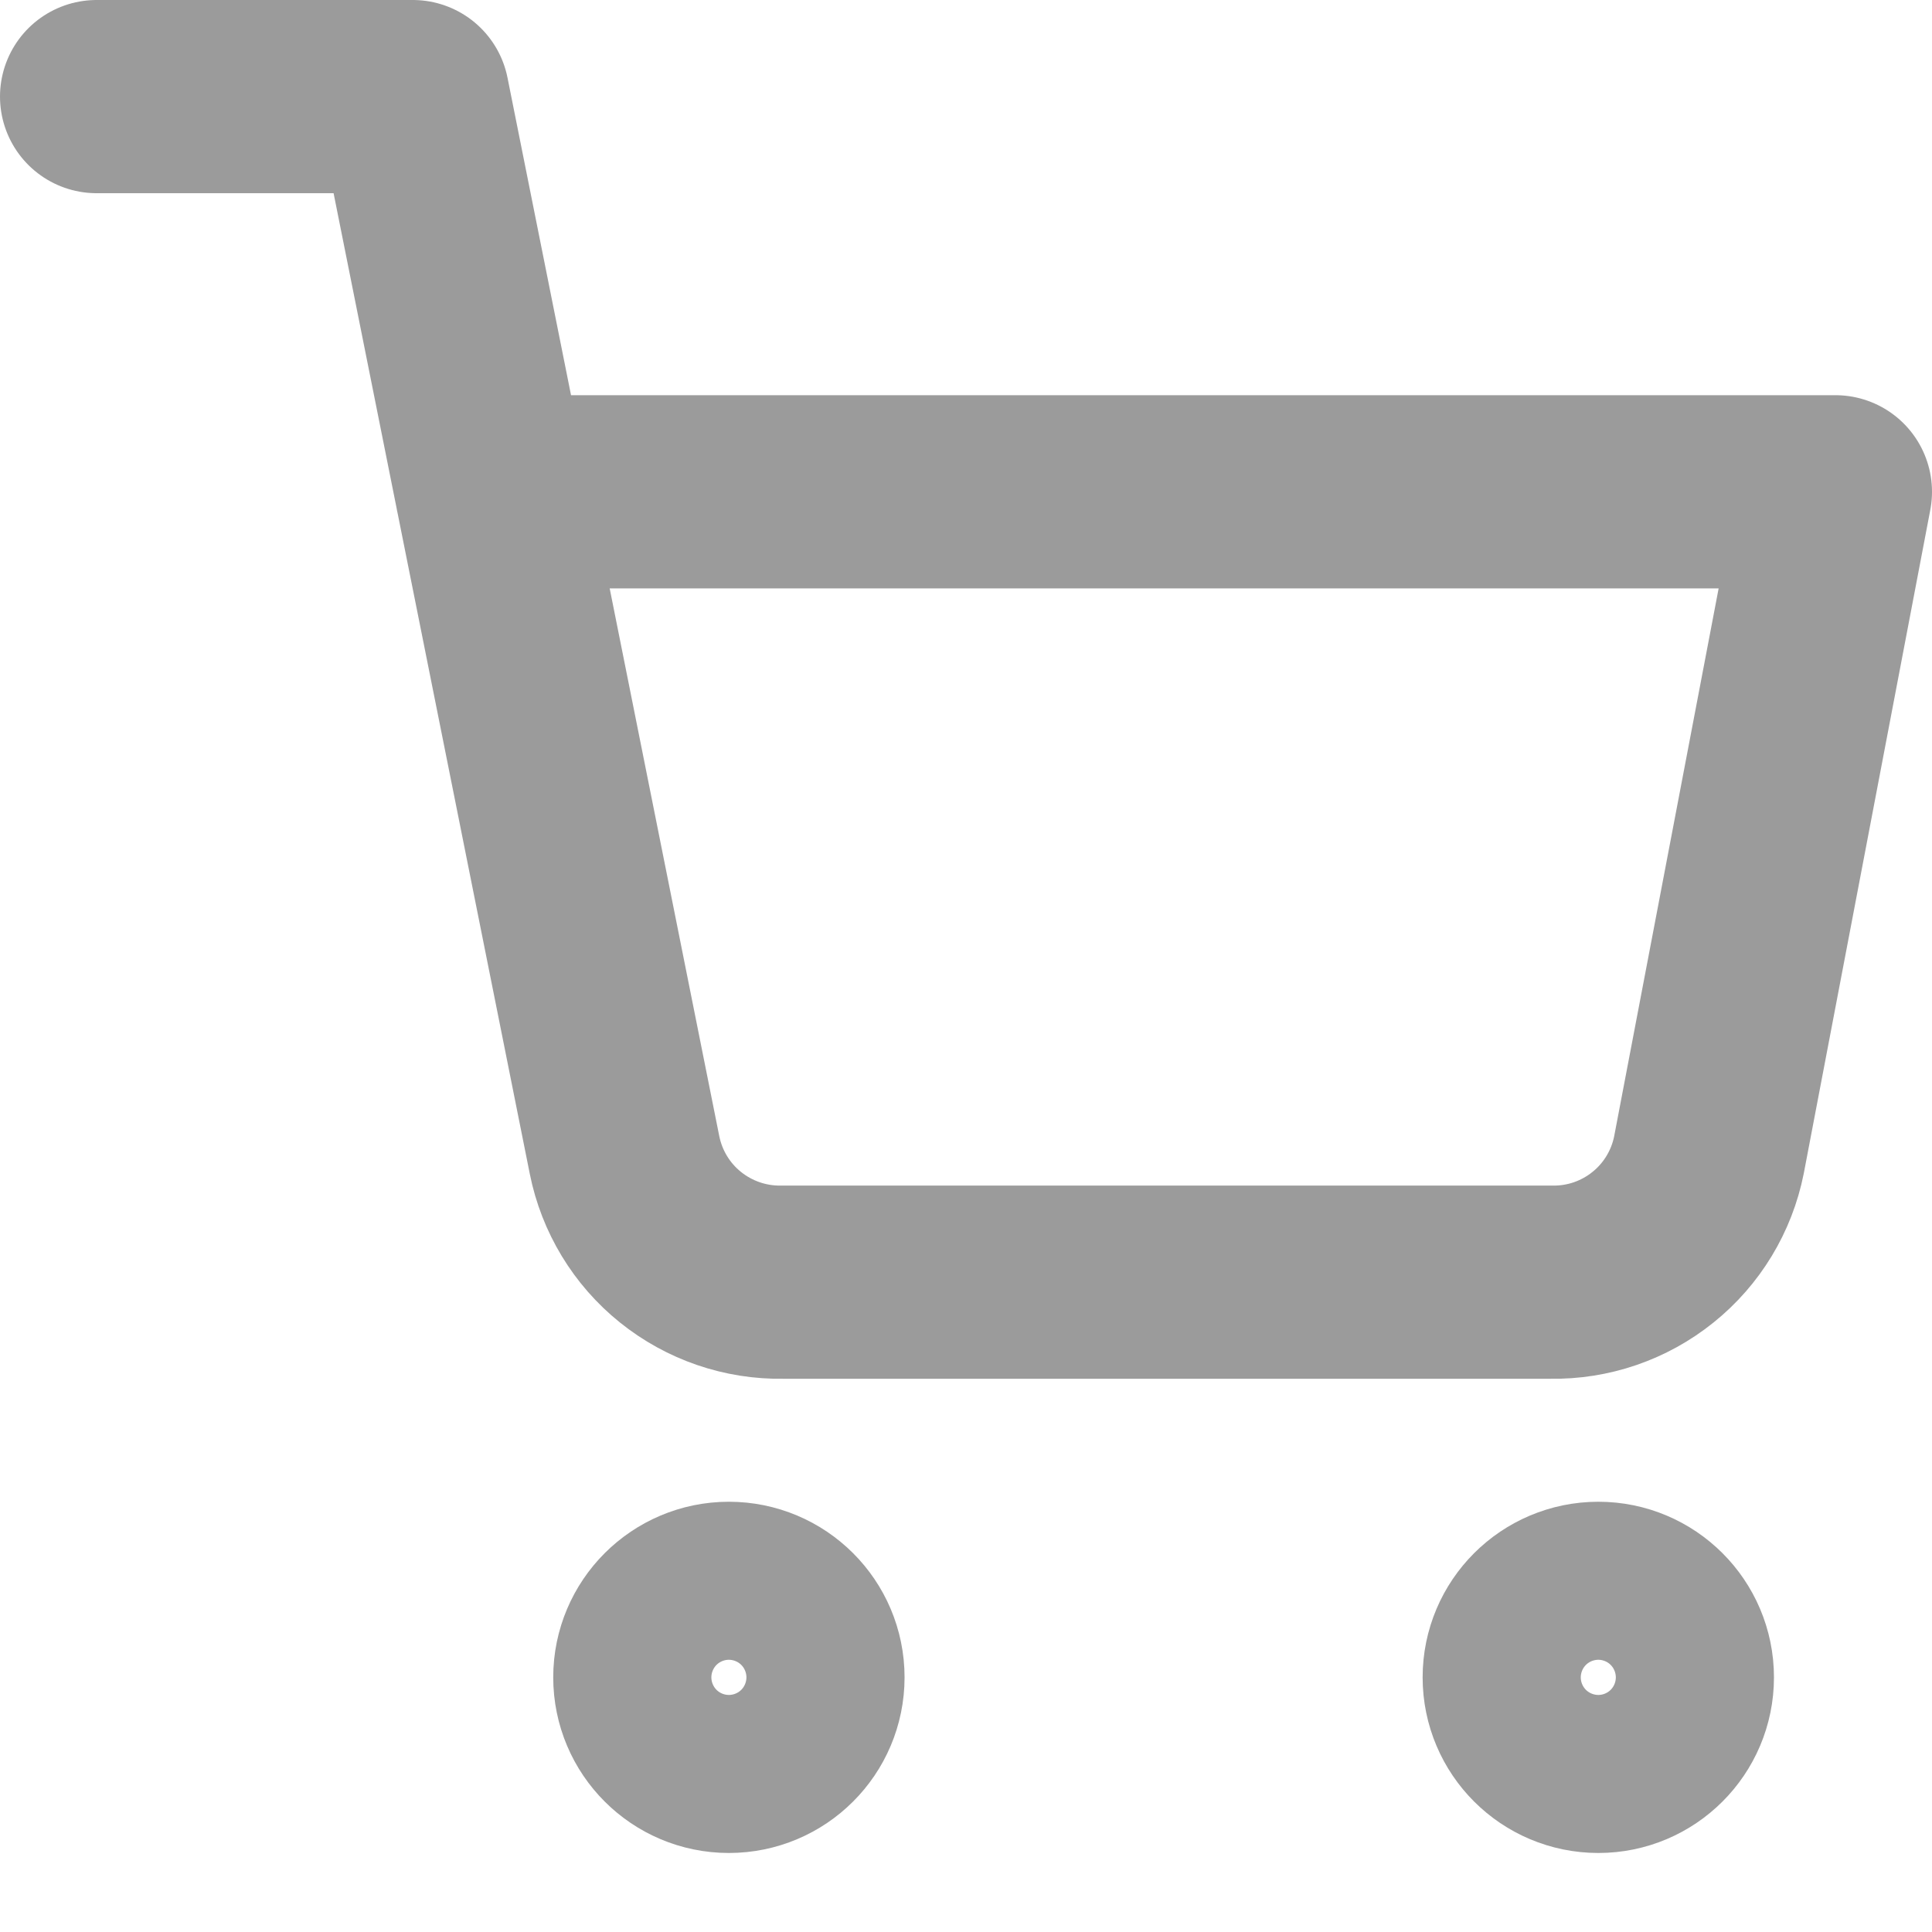
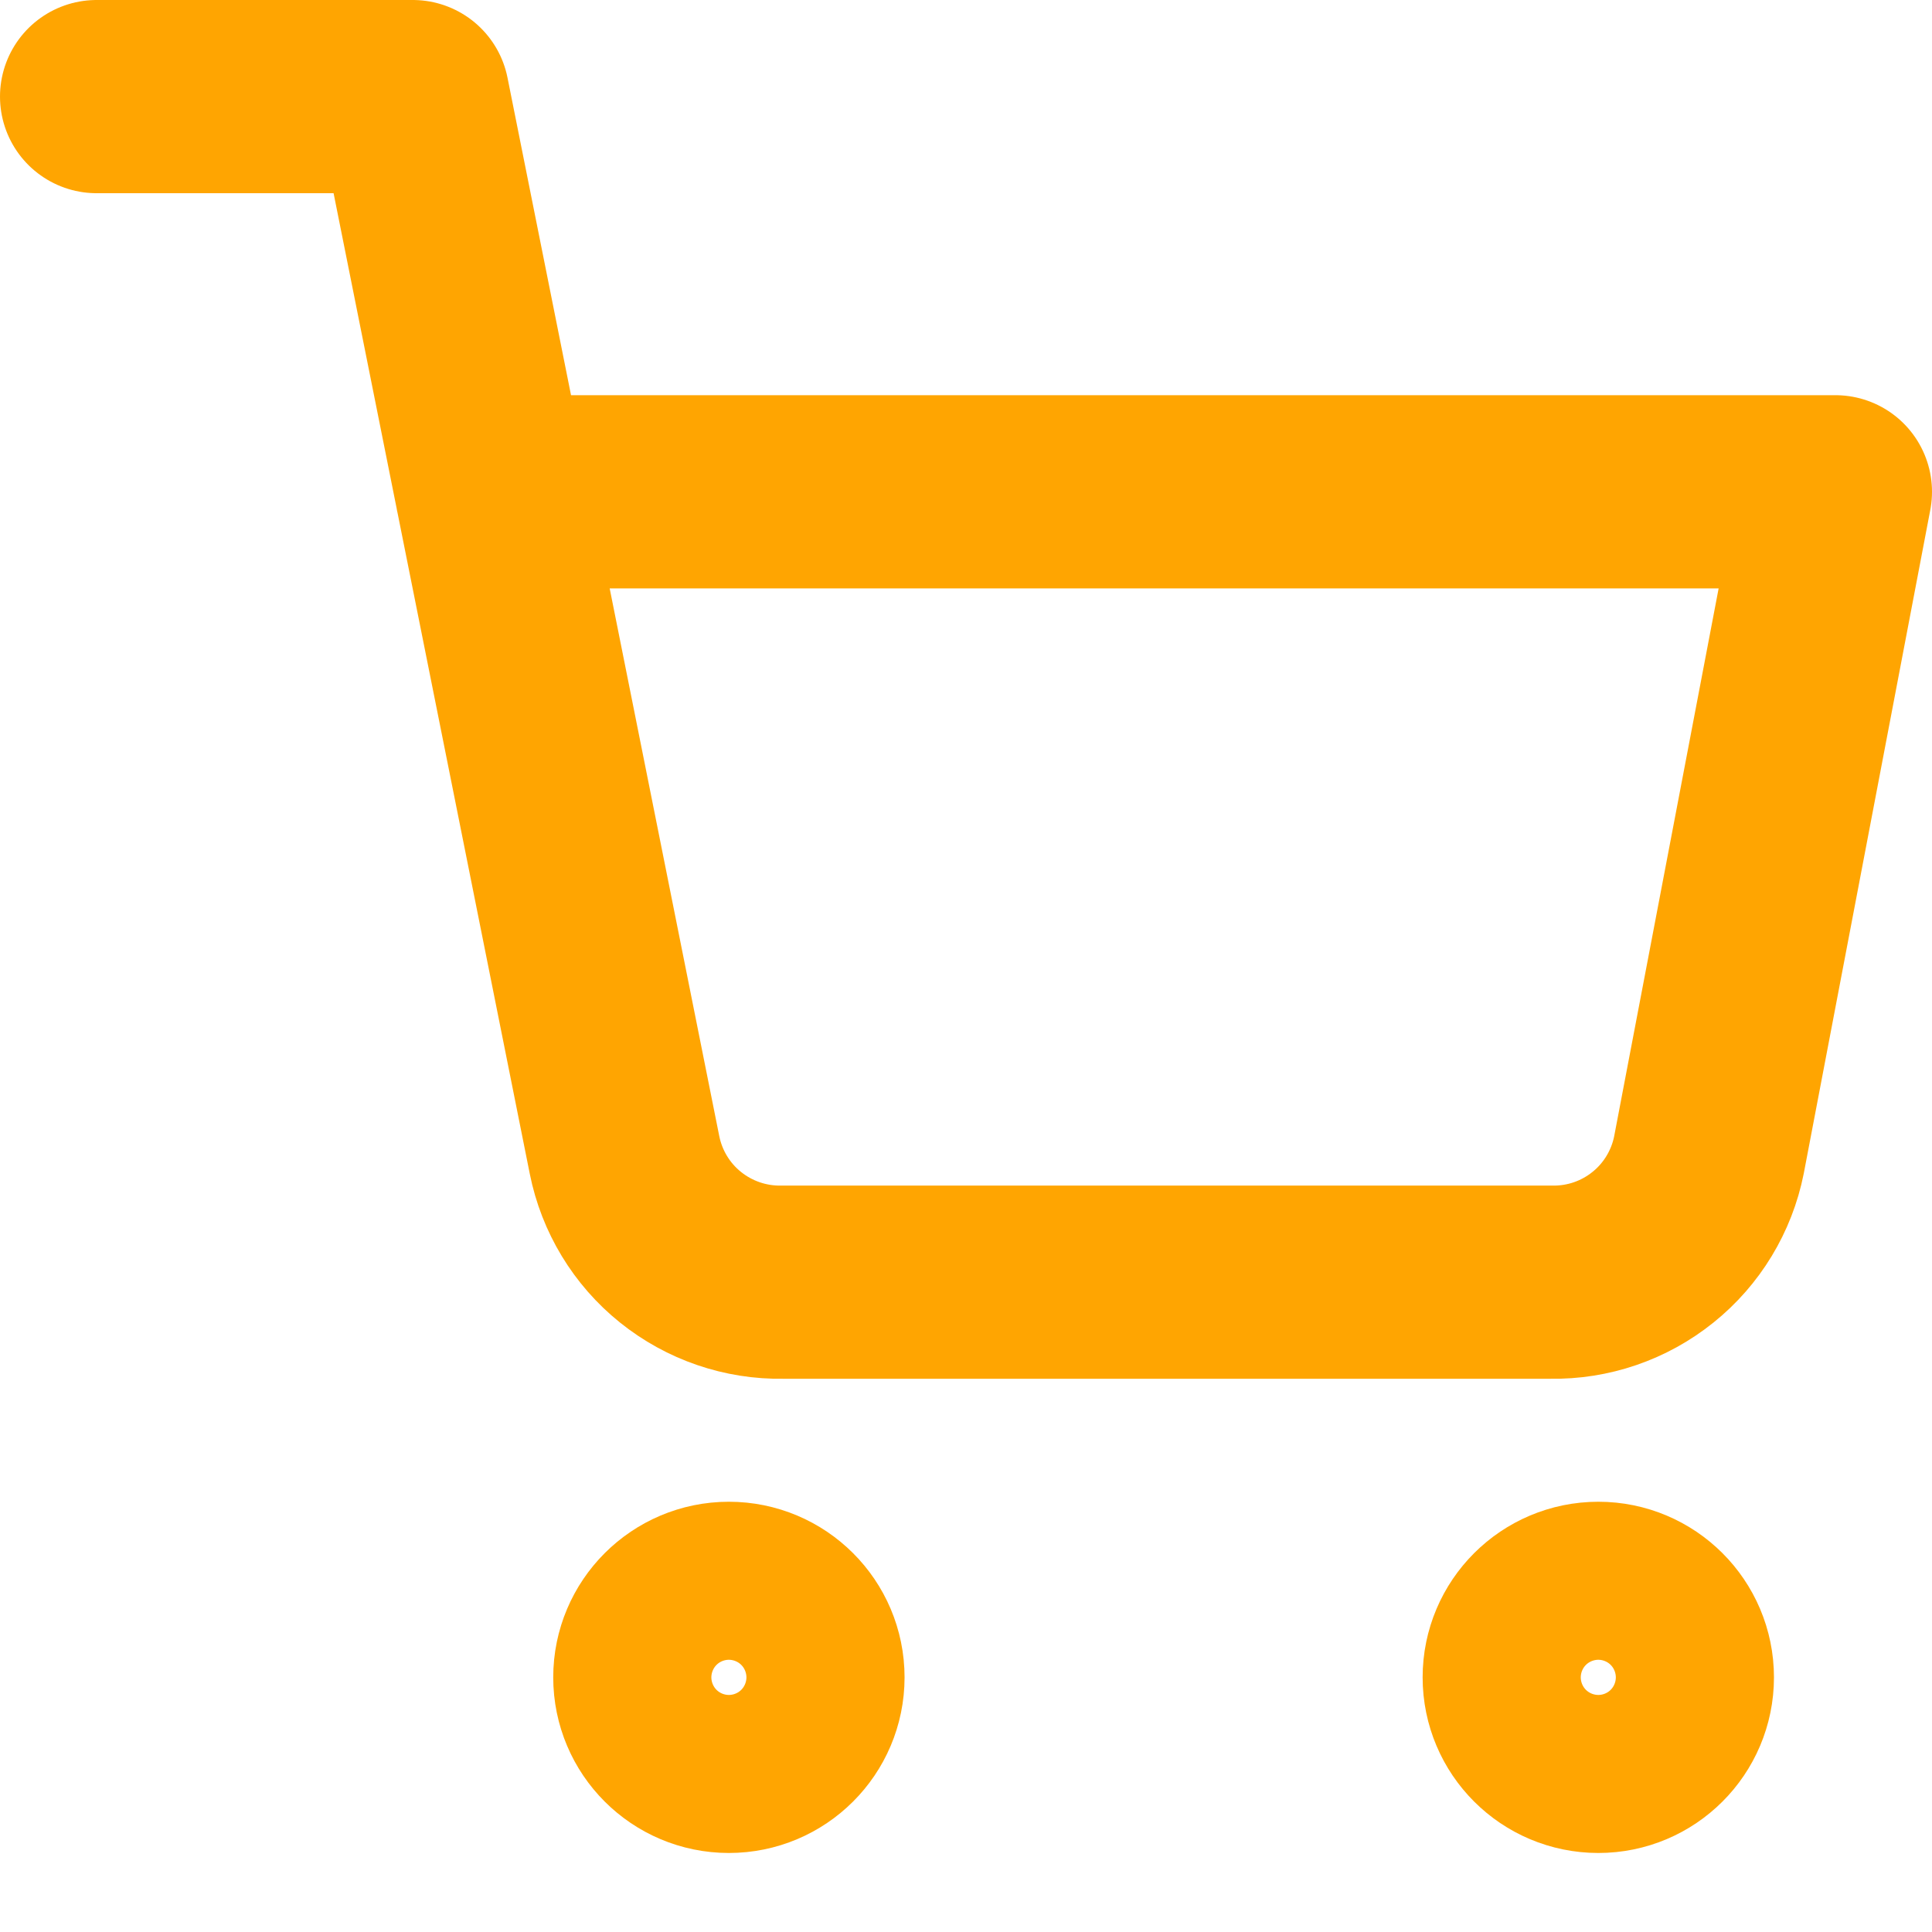
<svg xmlns="http://www.w3.org/2000/svg" width="20" height="20" viewBox="0 0 20 20" fill="none">
-   <path d="M7.545 18.182C7.997 18.182 8.364 17.816 8.364 17.364C8.364 16.912 7.997 16.546 7.545 16.546C7.094 16.546 6.727 16.912 6.727 17.364C6.727 17.816 7.094 18.182 7.545 18.182Z" stroke="#9B9B9B" stroke-width="2" stroke-linecap="round" stroke-linejoin="round" />
-   <path d="M16.546 18.182C16.997 18.182 17.364 17.816 17.364 17.364C17.364 16.912 16.997 16.546 16.546 16.546C16.094 16.546 15.727 16.912 15.727 17.364C15.727 17.816 16.094 18.182 16.546 18.182Z" stroke="#9B9B9B" stroke-width="2" stroke-linecap="round" stroke-linejoin="round" />
-   <path d="M1 1H4.273L6.465 11.956C6.54 12.332 6.745 12.671 7.044 12.911C7.344 13.152 7.718 13.28 8.102 13.273H16.055C16.439 13.28 16.813 13.152 17.112 12.911C17.411 12.671 17.616 12.332 17.691 11.956L19 5.091H5.091" stroke="#9B9B9B" stroke-width="2" stroke-linecap="round" stroke-linejoin="round" />
+   <path d="M7.545 18.182C7.997 18.182 8.364 17.816 8.364 17.364C8.364 16.912 7.997 16.546 7.545 16.546C7.094 16.546 6.727 16.912 6.727 17.364C6.727 17.816 7.094 18.182 7.545 18.182Z" stroke="#ffa501" stroke-width="2" stroke-linecap="round" stroke-linejoin="round" />
+   <path d="M16.546 18.182C16.997 18.182 17.364 17.816 17.364 17.364C17.364 16.912 16.997 16.546 16.546 16.546C16.094 16.546 15.727 16.912 15.727 17.364C15.727 17.816 16.094 18.182 16.546 18.182Z" stroke="#ffa501" stroke-width="2" stroke-linecap="round" stroke-linejoin="round" />
+   <path d="M1 1H4.273L6.465 11.956C6.54 12.332 6.745 12.671 7.044 12.911C7.344 13.152 7.718 13.28 8.102 13.273H16.055C16.439 13.28 16.813 13.152 17.112 12.911C17.411 12.671 17.616 12.332 17.691 11.956L19 5.091H5.091" stroke="#ffa501" stroke-width="2" stroke-linecap="round" stroke-linejoin="round" />
</svg>
